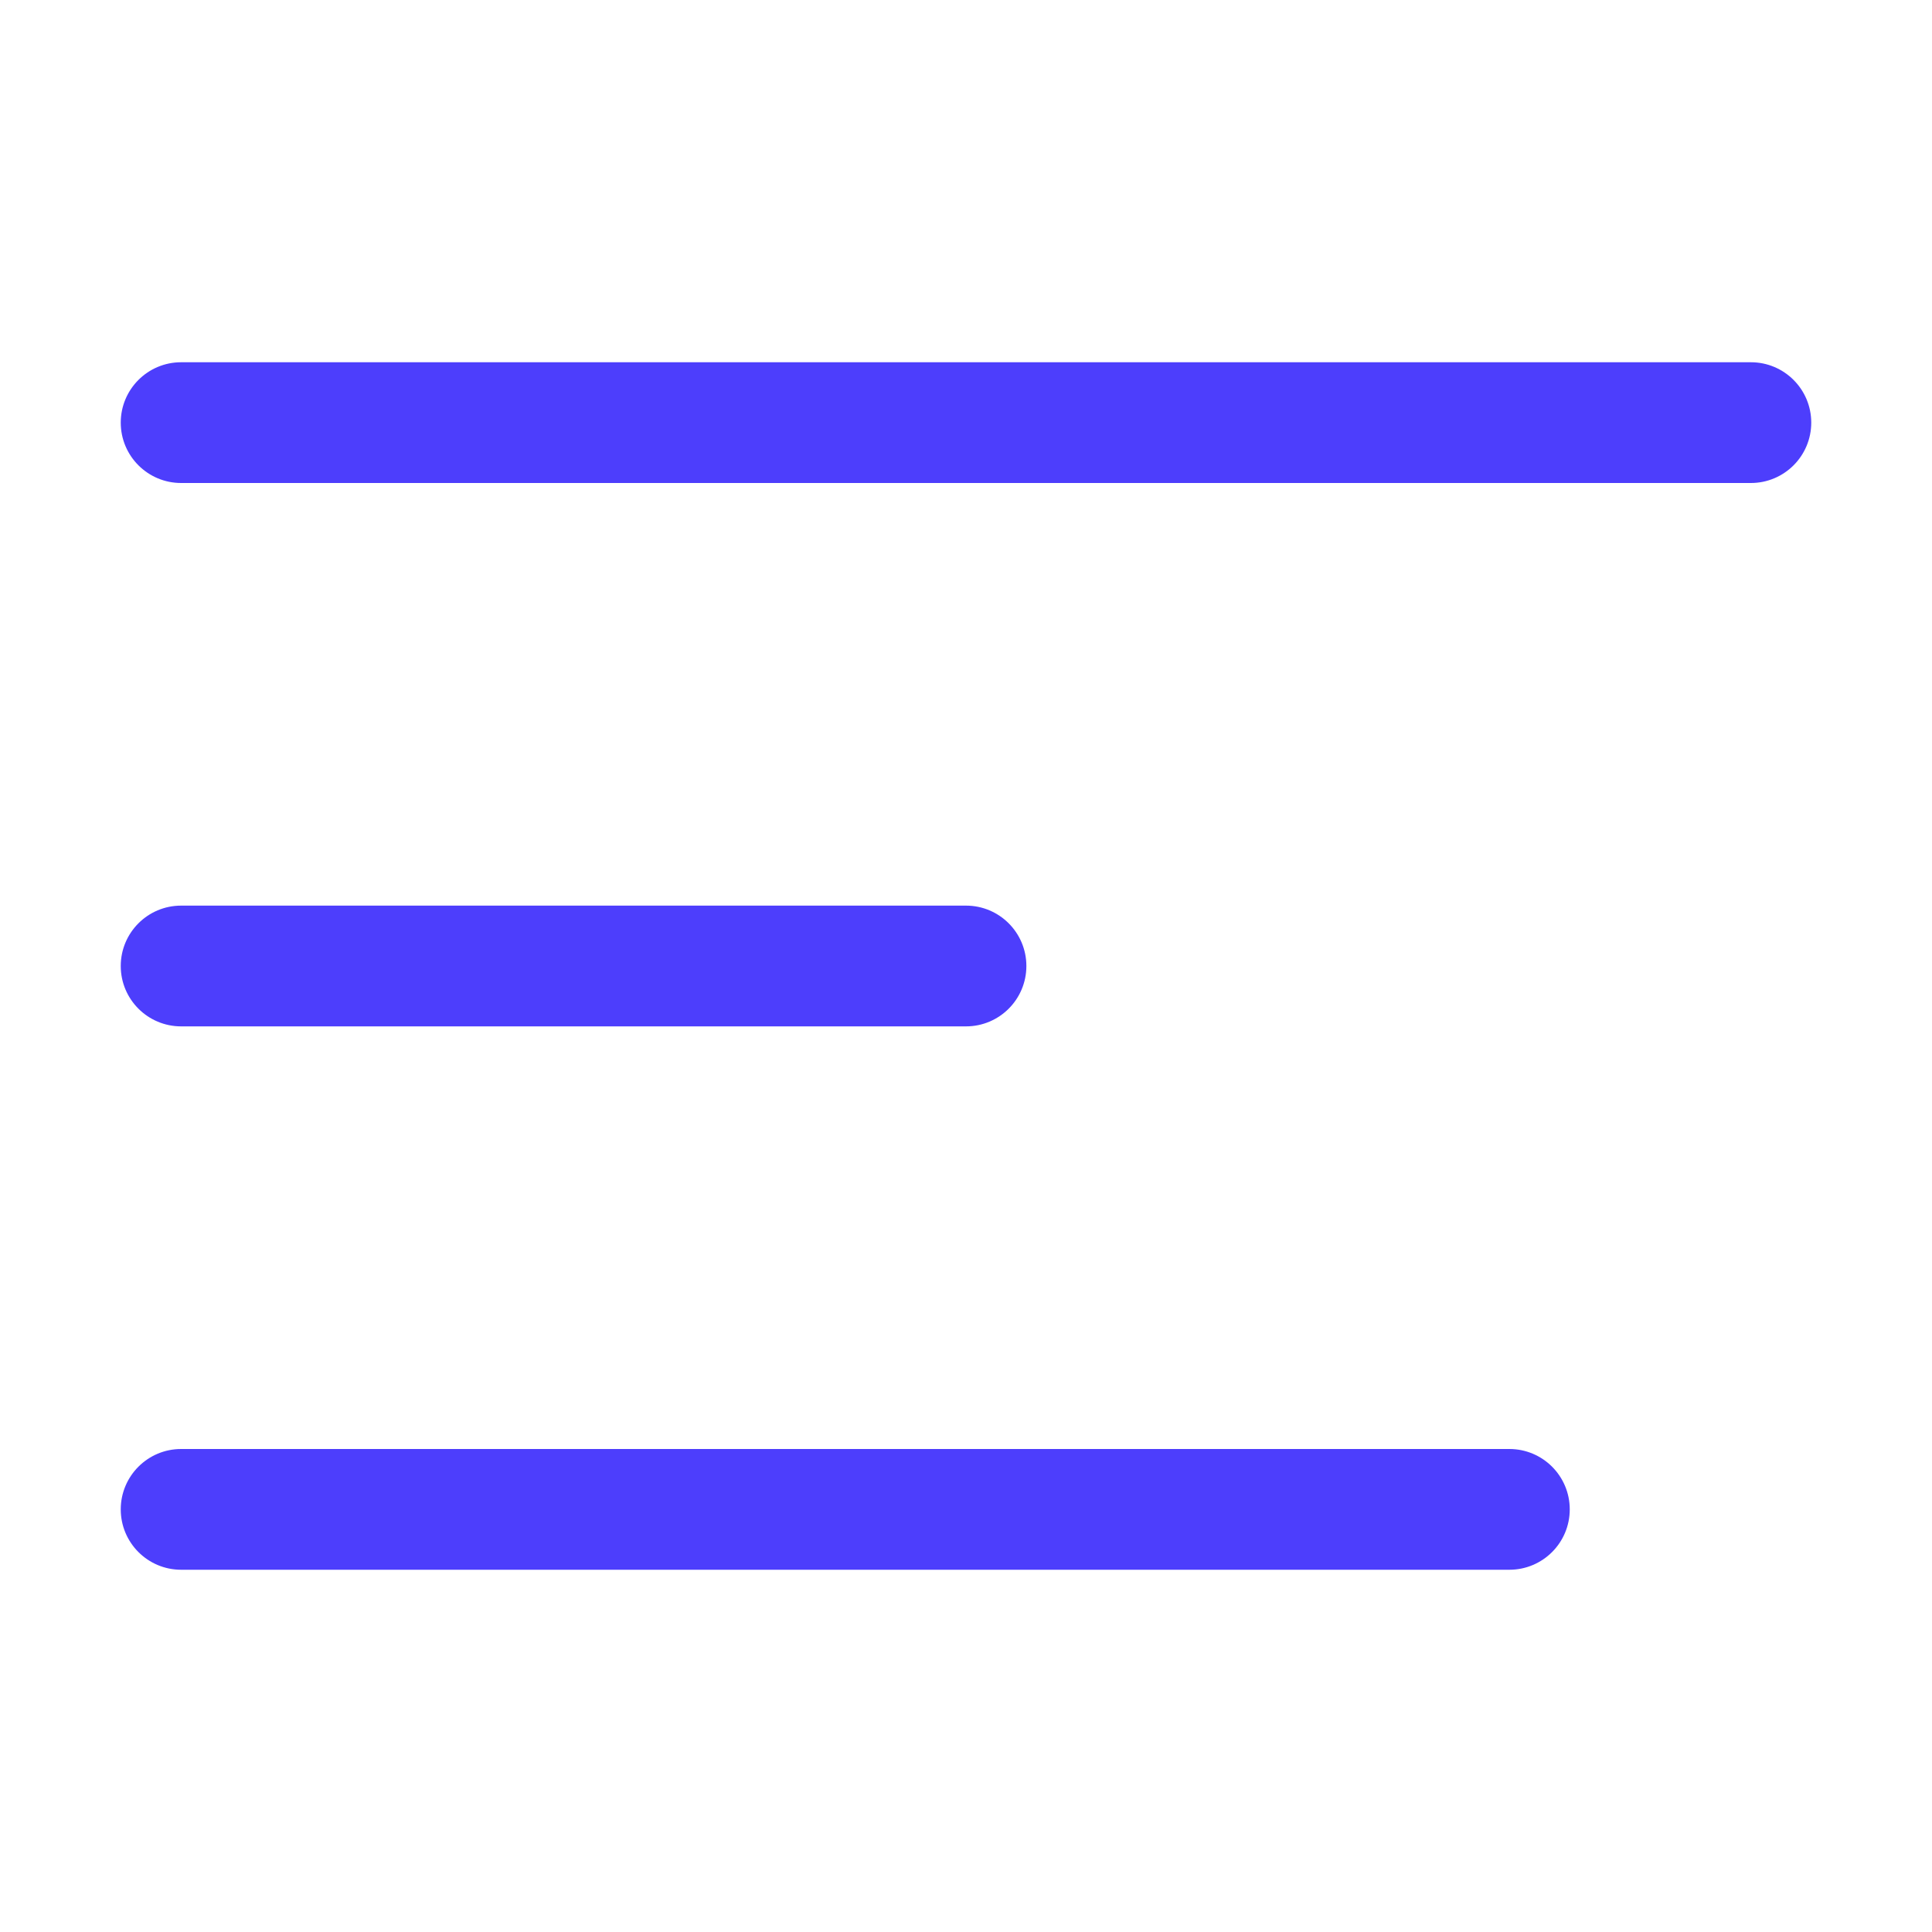
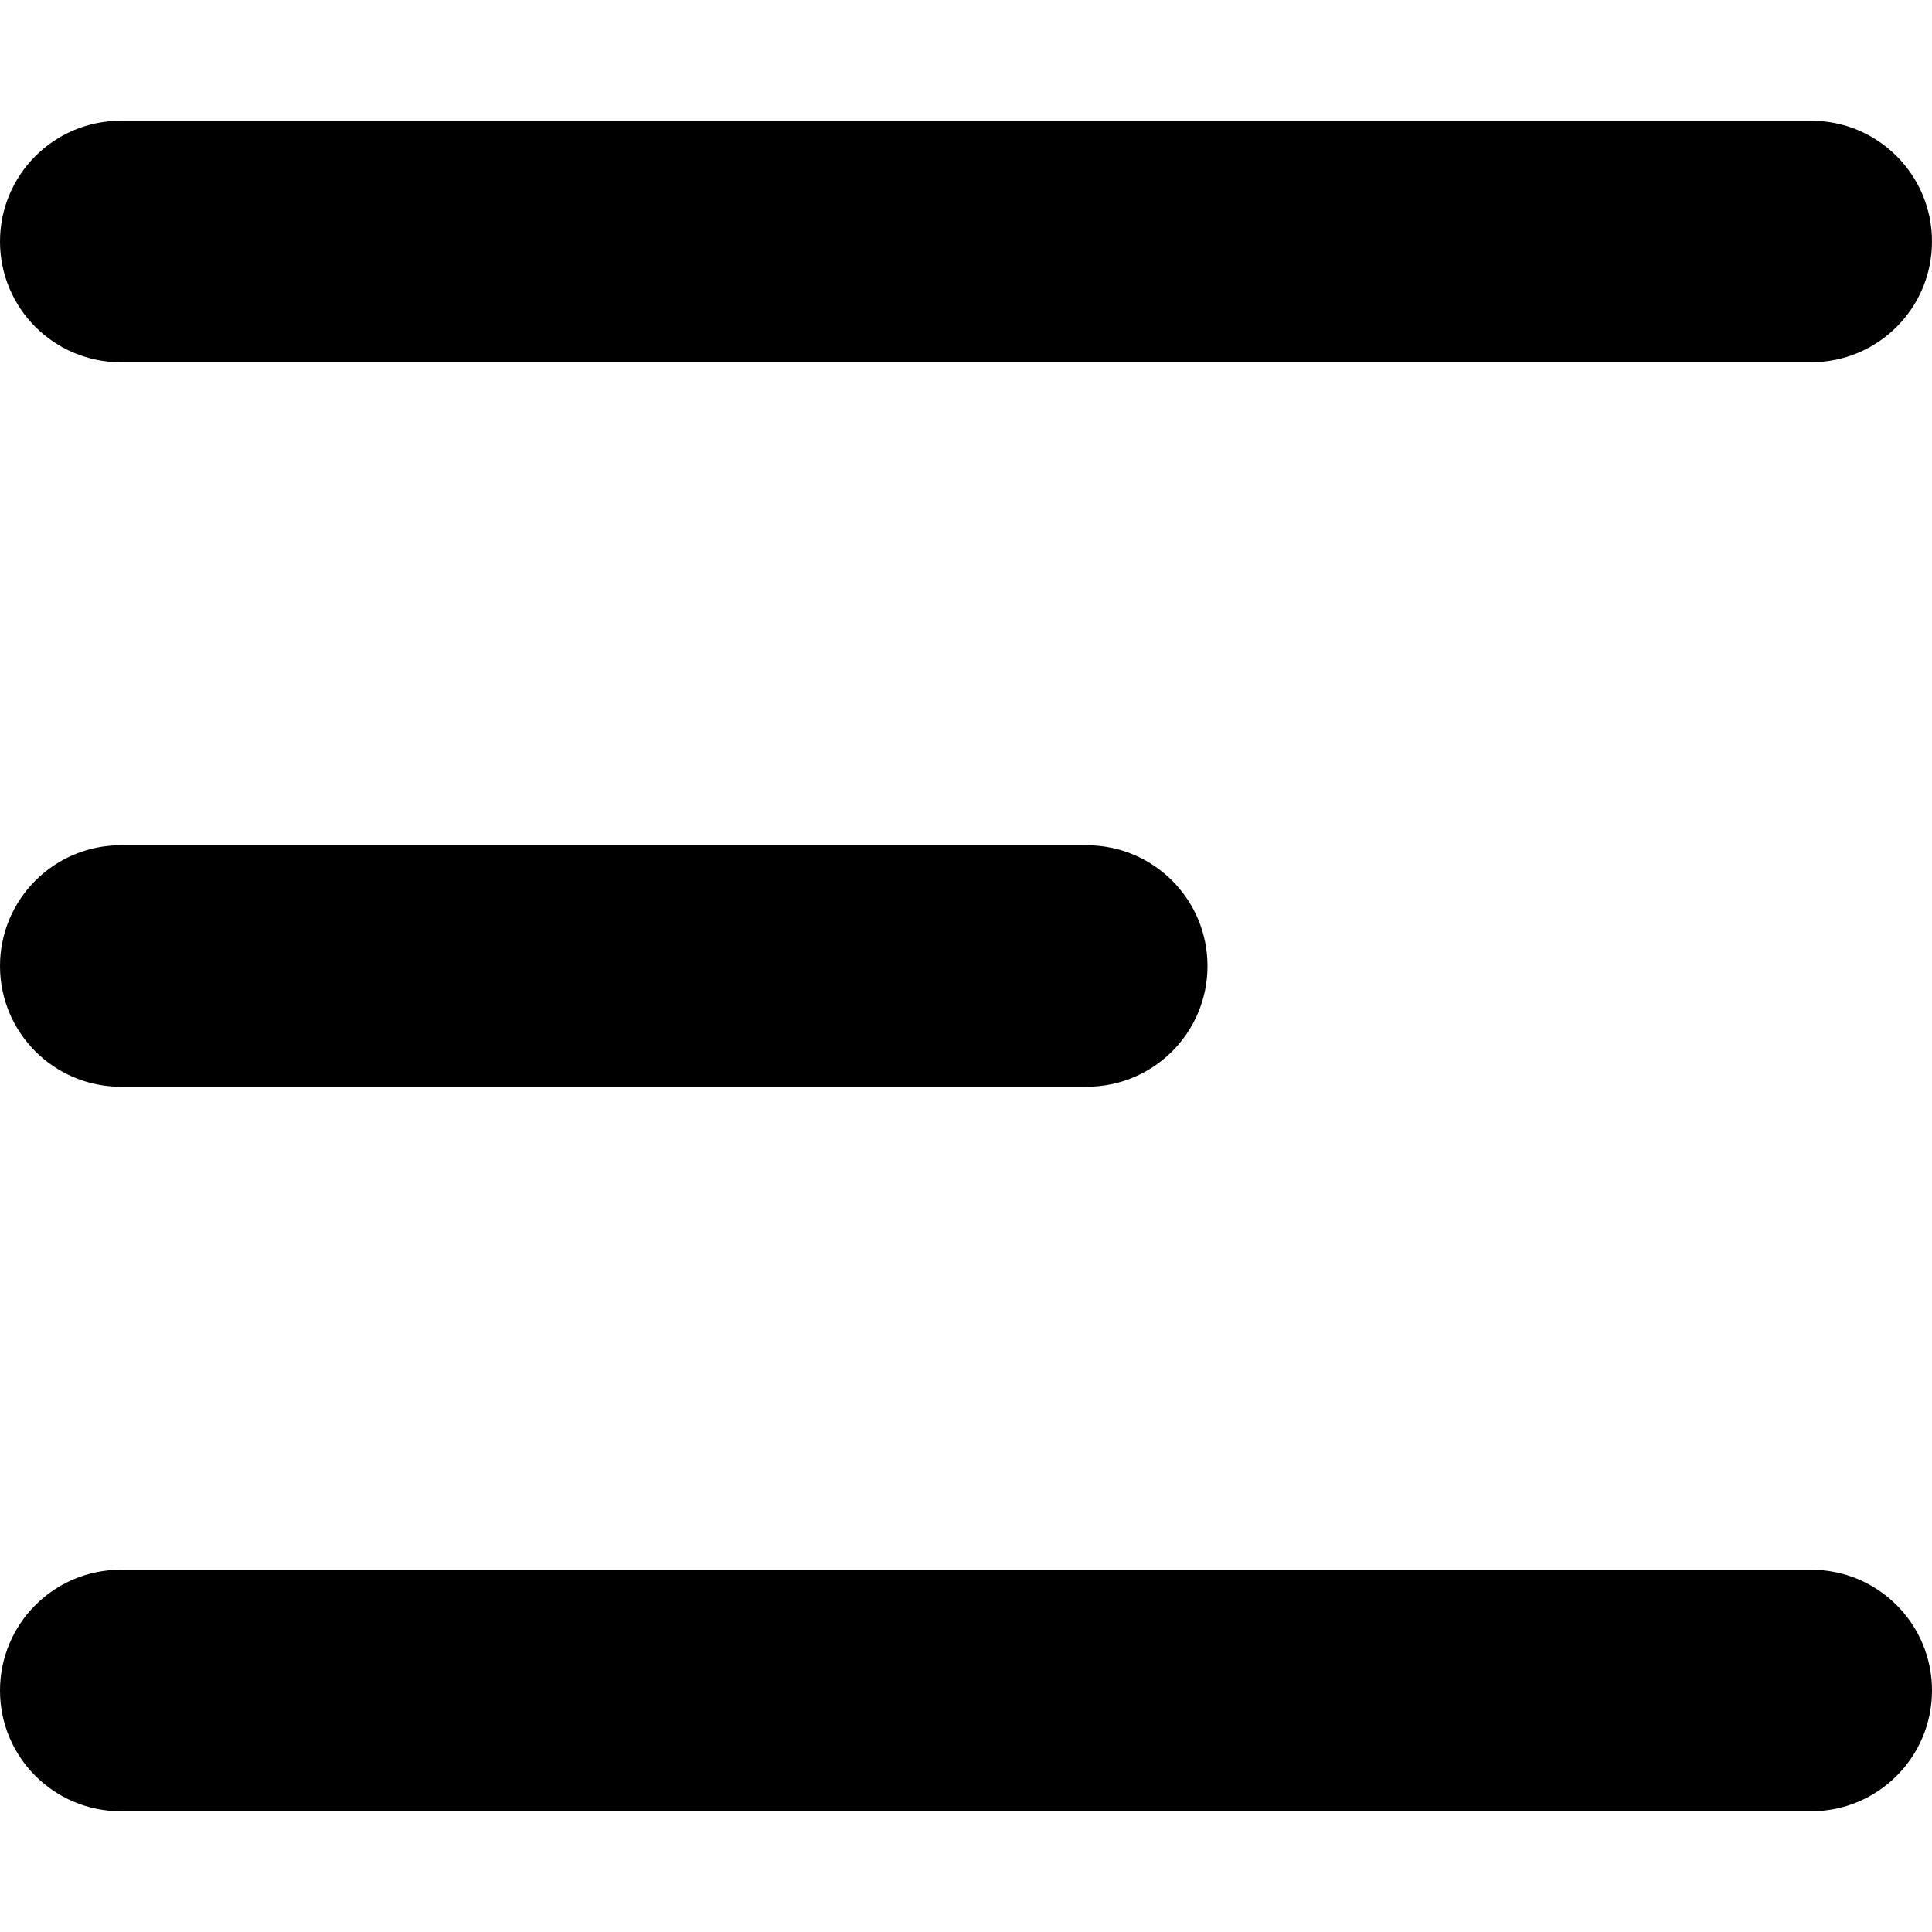
- <svg xmlns="http://www.w3.org/2000/svg" fill="#4d3efc" width="20px" height="20px" viewBox="0 0 32 32">
-   <g data-name="menu " id="menu_" stroke-width="2">
-     <path d="M29,6H3A1,1,0,0,0,3,8H29a1,1,0,0,0,0-2Z" />
-     <path d="M3,17H16a1,1,0,0,0,0-2H3a1,1,0,0,0,0,2Z" />
-     <path d="M25,24H3a1,1,0,0,0,0,2H25a1,1,0,0,0,0-2Z" />
+ <svg xmlns="http://www.w3.org/2000/svg" width="15" height="15" viewBox="0 0 14 12.25">
+   <g id="menu-left-alt" transform="translate(-6 -7.5)">
+     <path id="Trazado_53288" data-name="Trazado 53288" d="M6,8.375A.875.875,0,0,1,6.875,7.5h12.25a.875.875,0,0,1,0,1.75H6.875A.875.875,0,0,1,6,8.375Z" transform="translate(0)" />
+     <path id="Trazado_53289" data-name="Trazado 53289" d="M6,26.375a.875.875,0,0,1,.875-.875h12.25a.875.875,0,0,1,0,1.75H6.875A.875.875,0,0,1,6,26.375Z" transform="translate(0 -7.5)" />
+     <path id="Trazado_53290" data-name="Trazado 53290" d="M6.875,16.5a.875.875,0,0,0,0,1.75h7a.875.875,0,0,0,0-1.75Z" transform="translate(0 -3.75)" />
  </g>
</svg>
